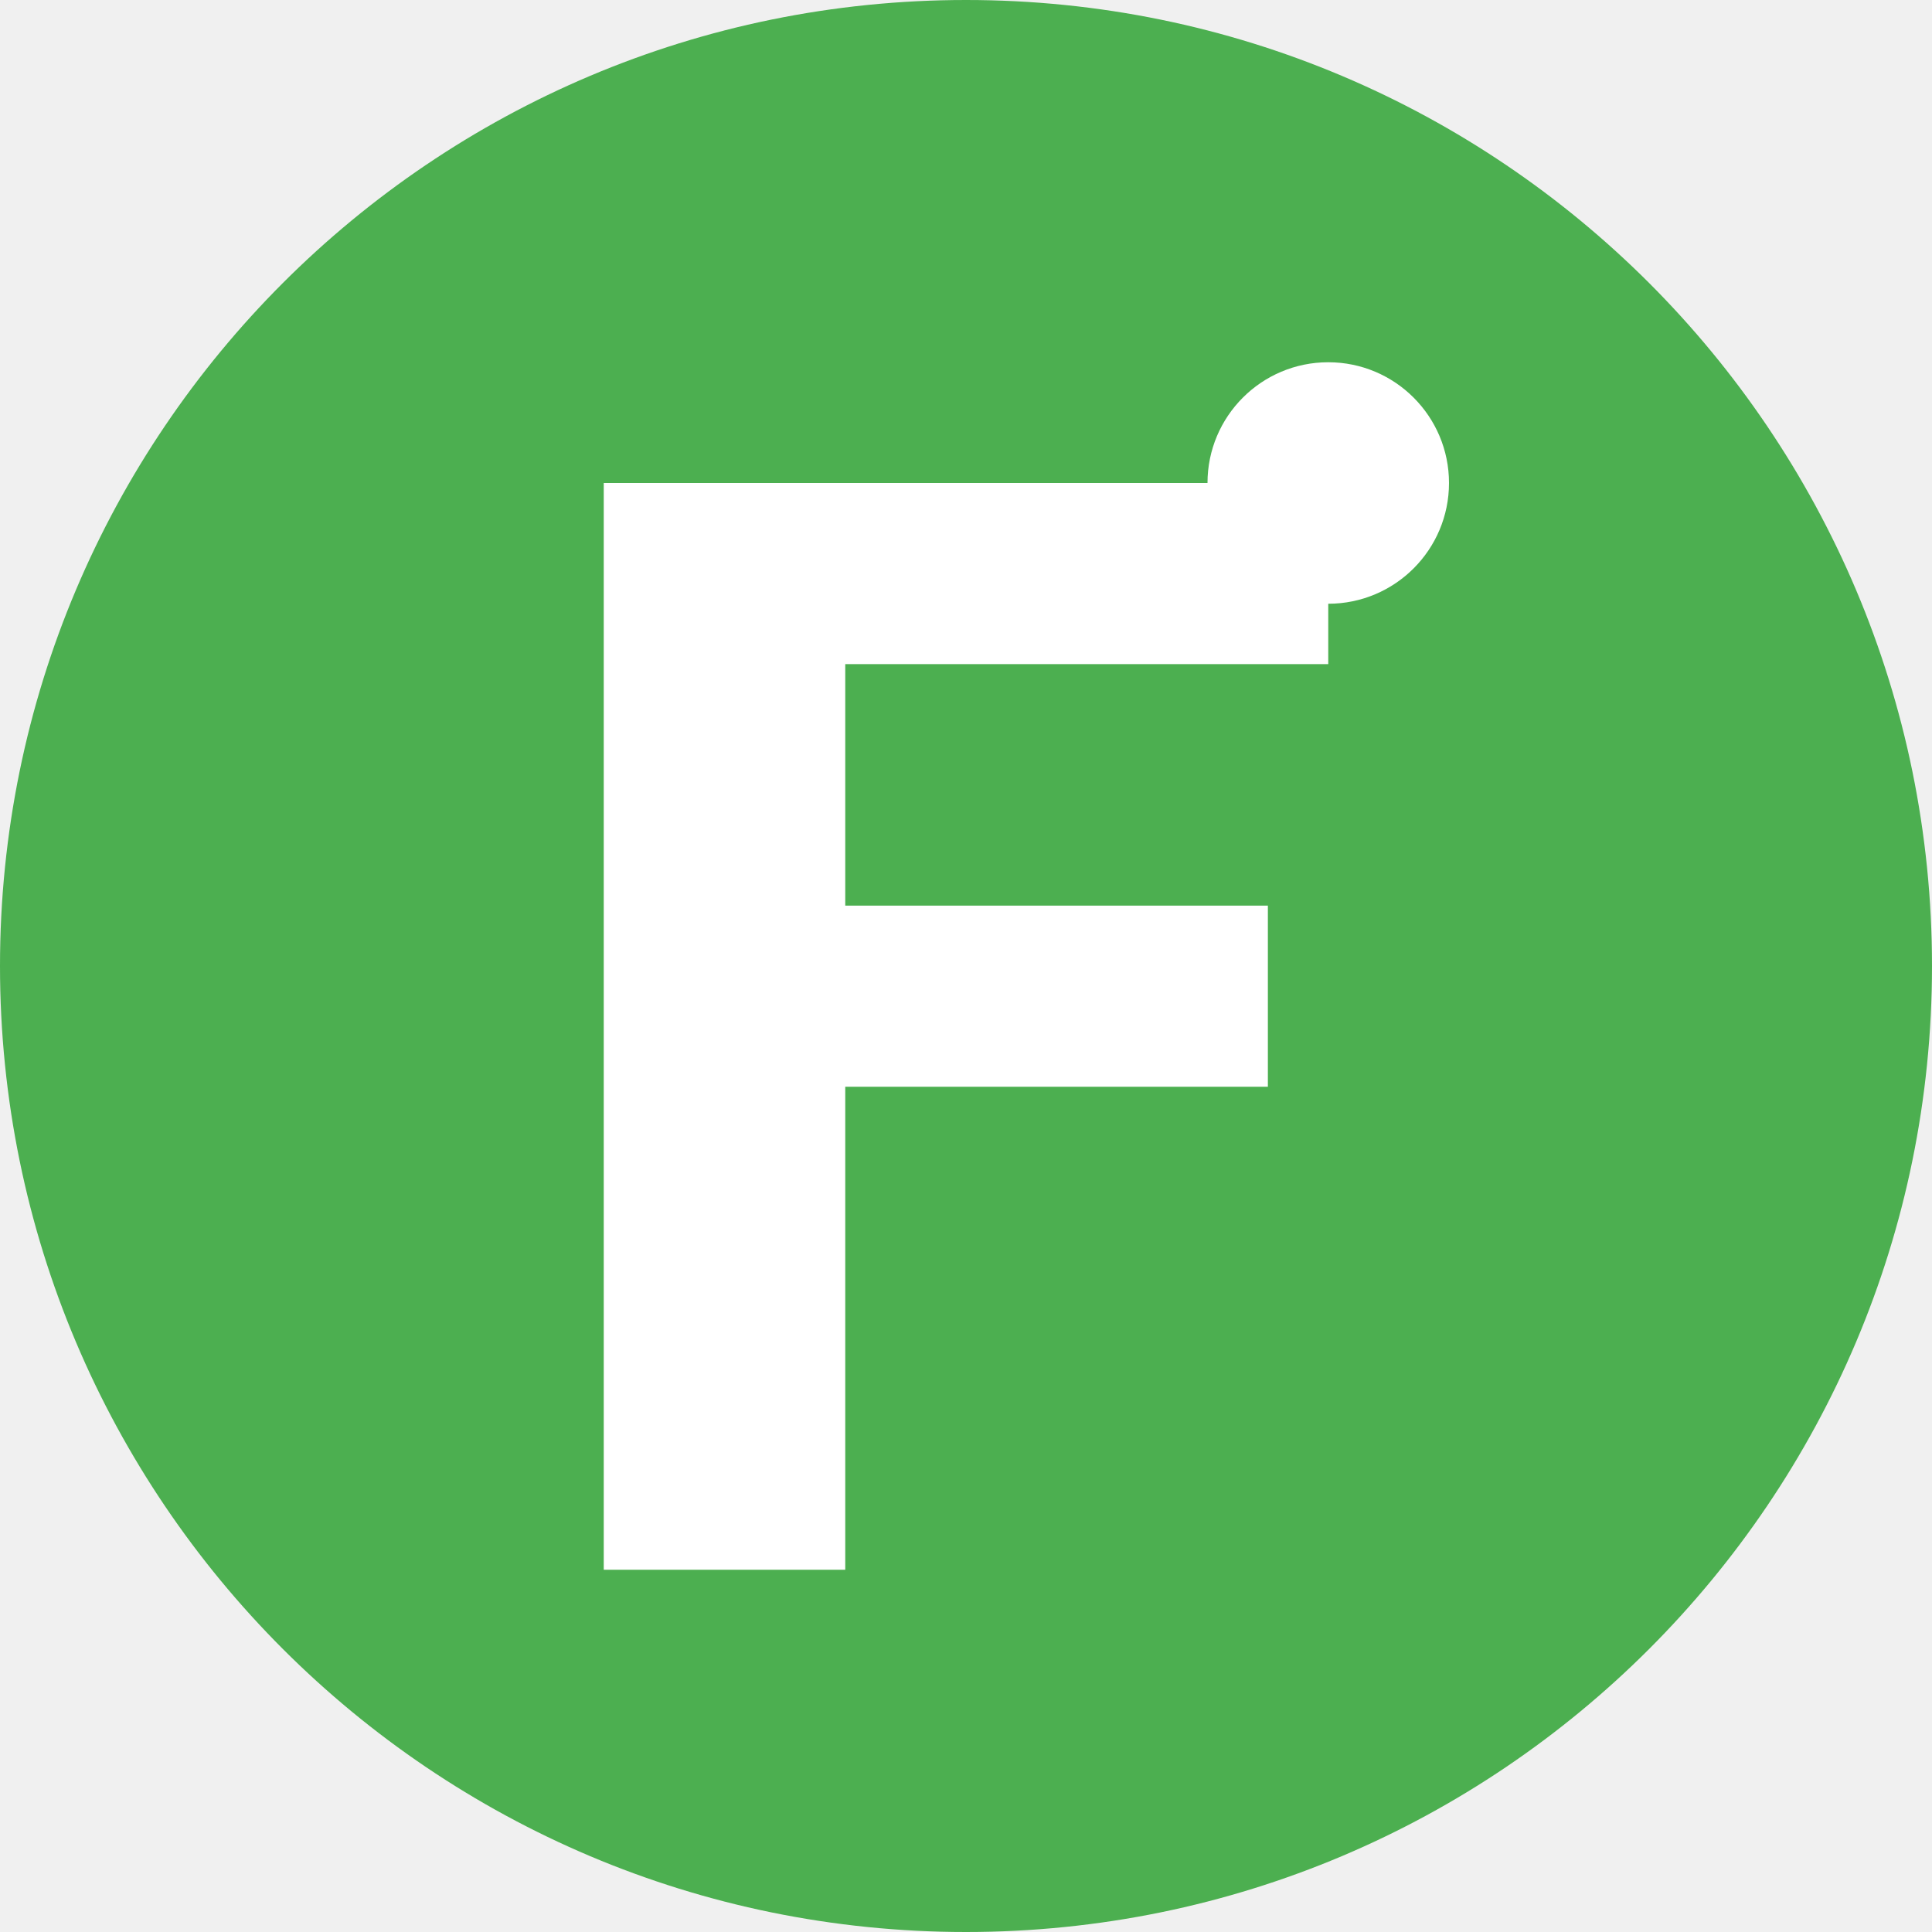
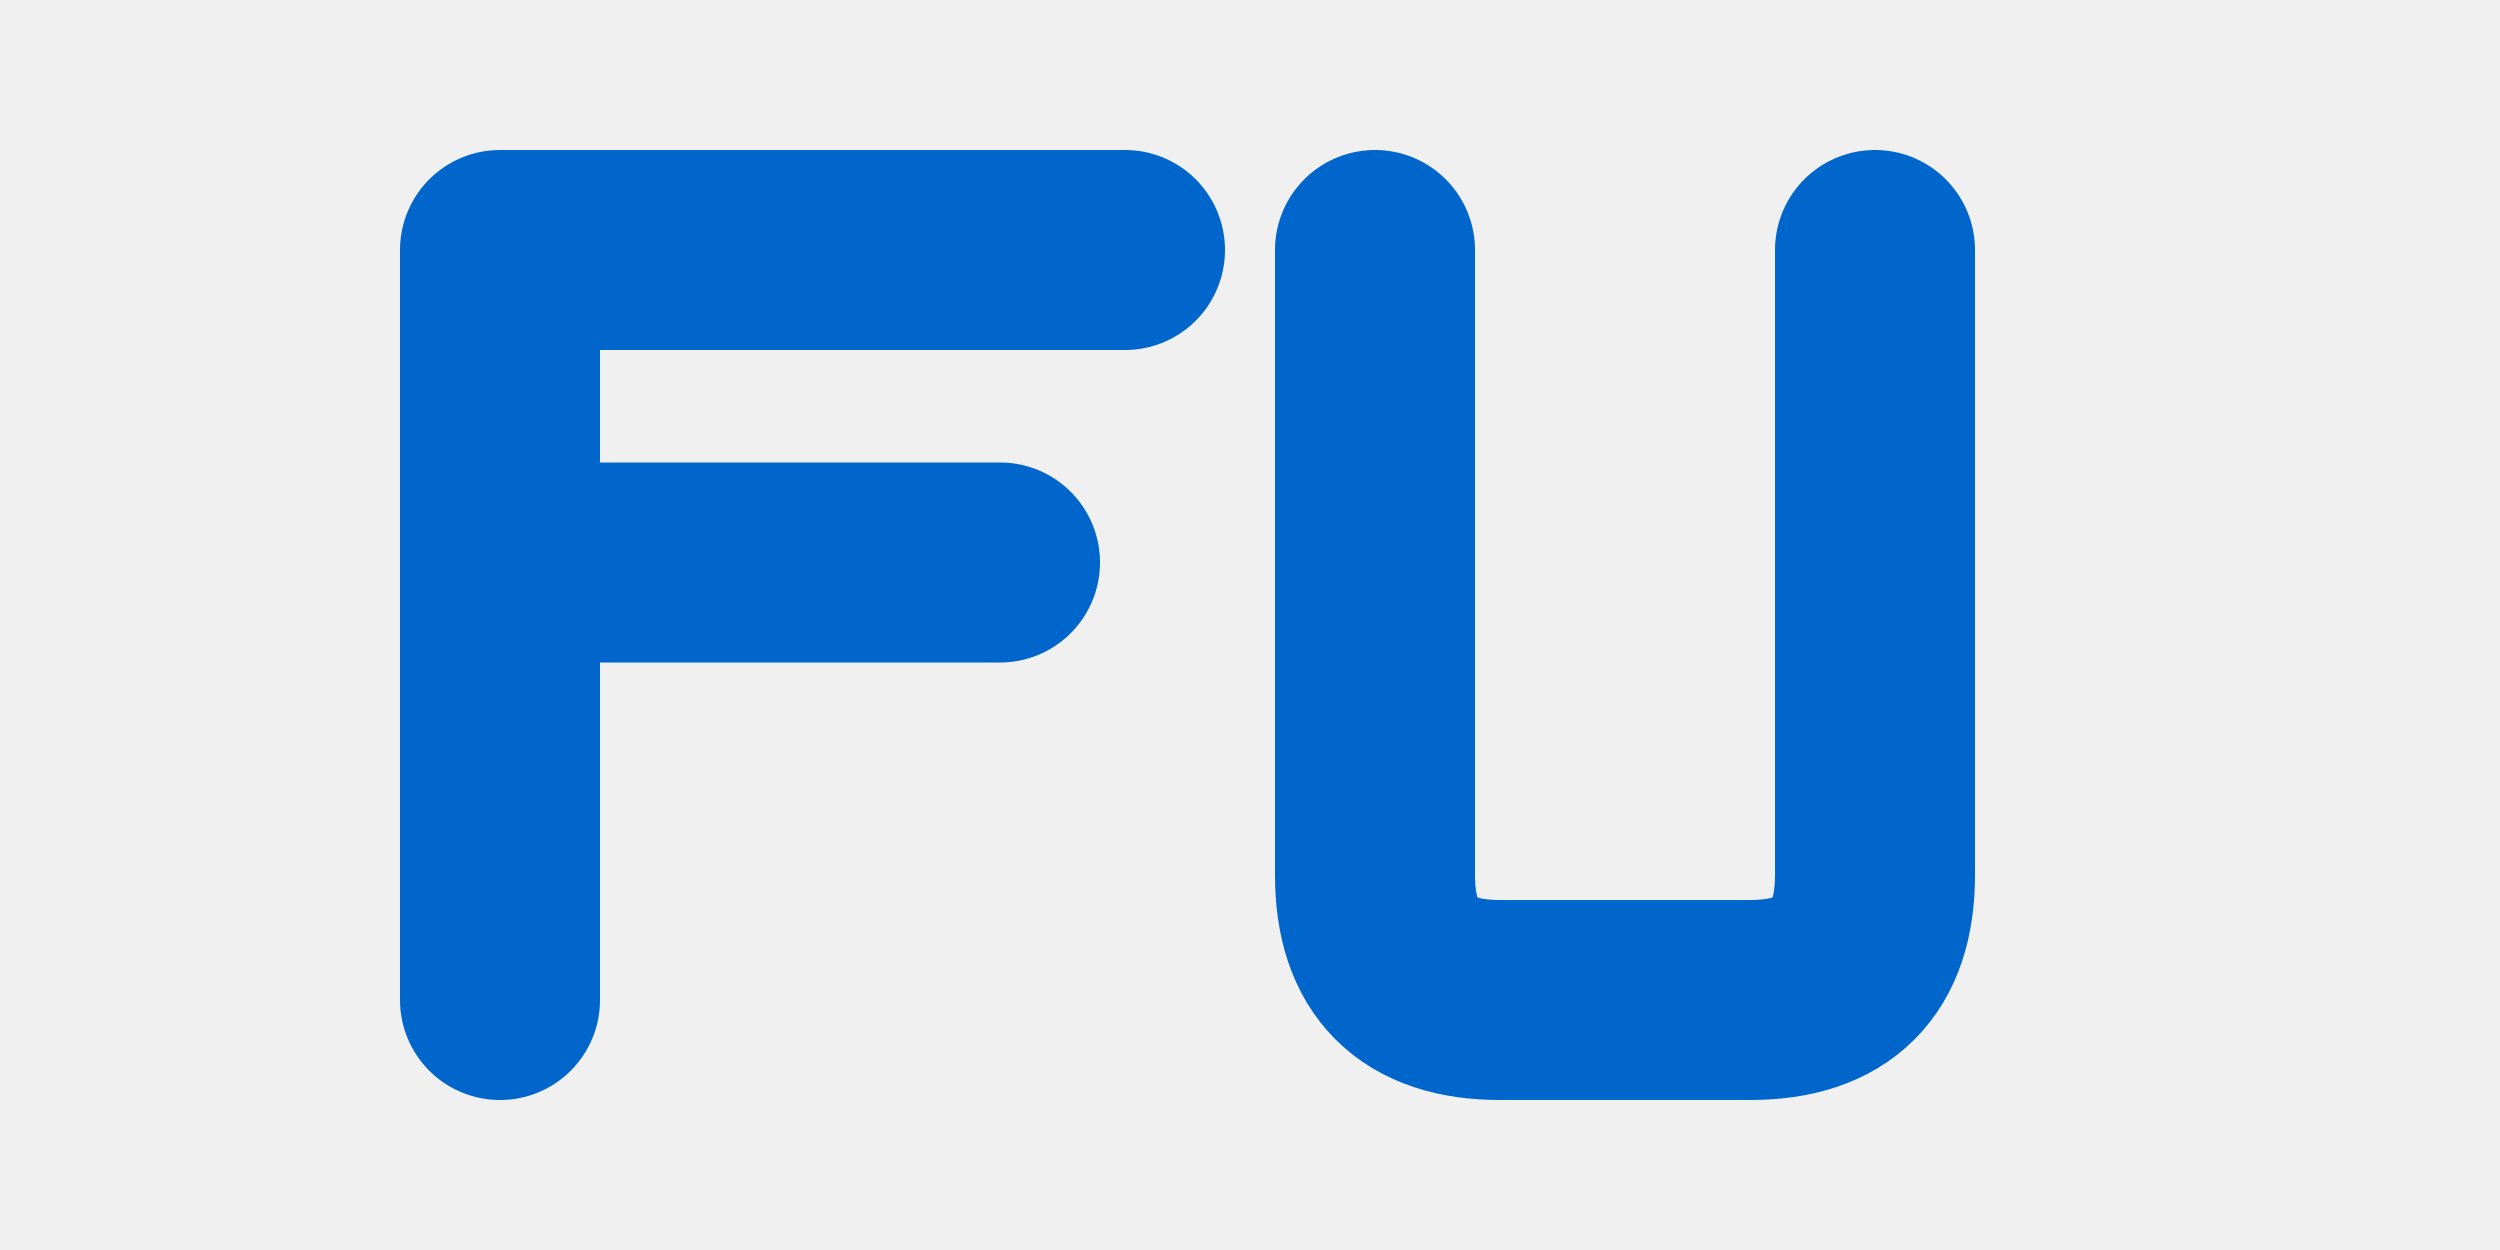
- <svg xmlns="http://www.w3.org/2000/svg" width="32" height="32" viewBox="0 0 32 32" fill="none">
-   <circle cx="16" cy="16" r="16" fill="#4CAF50" />
-   <path d="M10 8h12v3h-8v4h7v3h-7v8h-4V8z" fill="white" />
-   <circle cx="22" cy="8" r="2" fill="white" />
+ <svg xmlns="http://www.w3.org/2000/svg" viewBox="0 0 200 100">
+   <rect width="100%" height="100%" fill="none" />
+   <path d="M40,20 L40,80 M40,20 L90,20 M40,45 L80,45" stroke="#0066cc" stroke-width="16" stroke-linecap="round" fill="none" />
+   <path d="M110,20 L110,70 Q110,80 120,80 L140,80 Q150,80 150,70 L150,20" stroke="#0066cc" stroke-width="16" stroke-linecap="round" fill="none" />
</svg>
